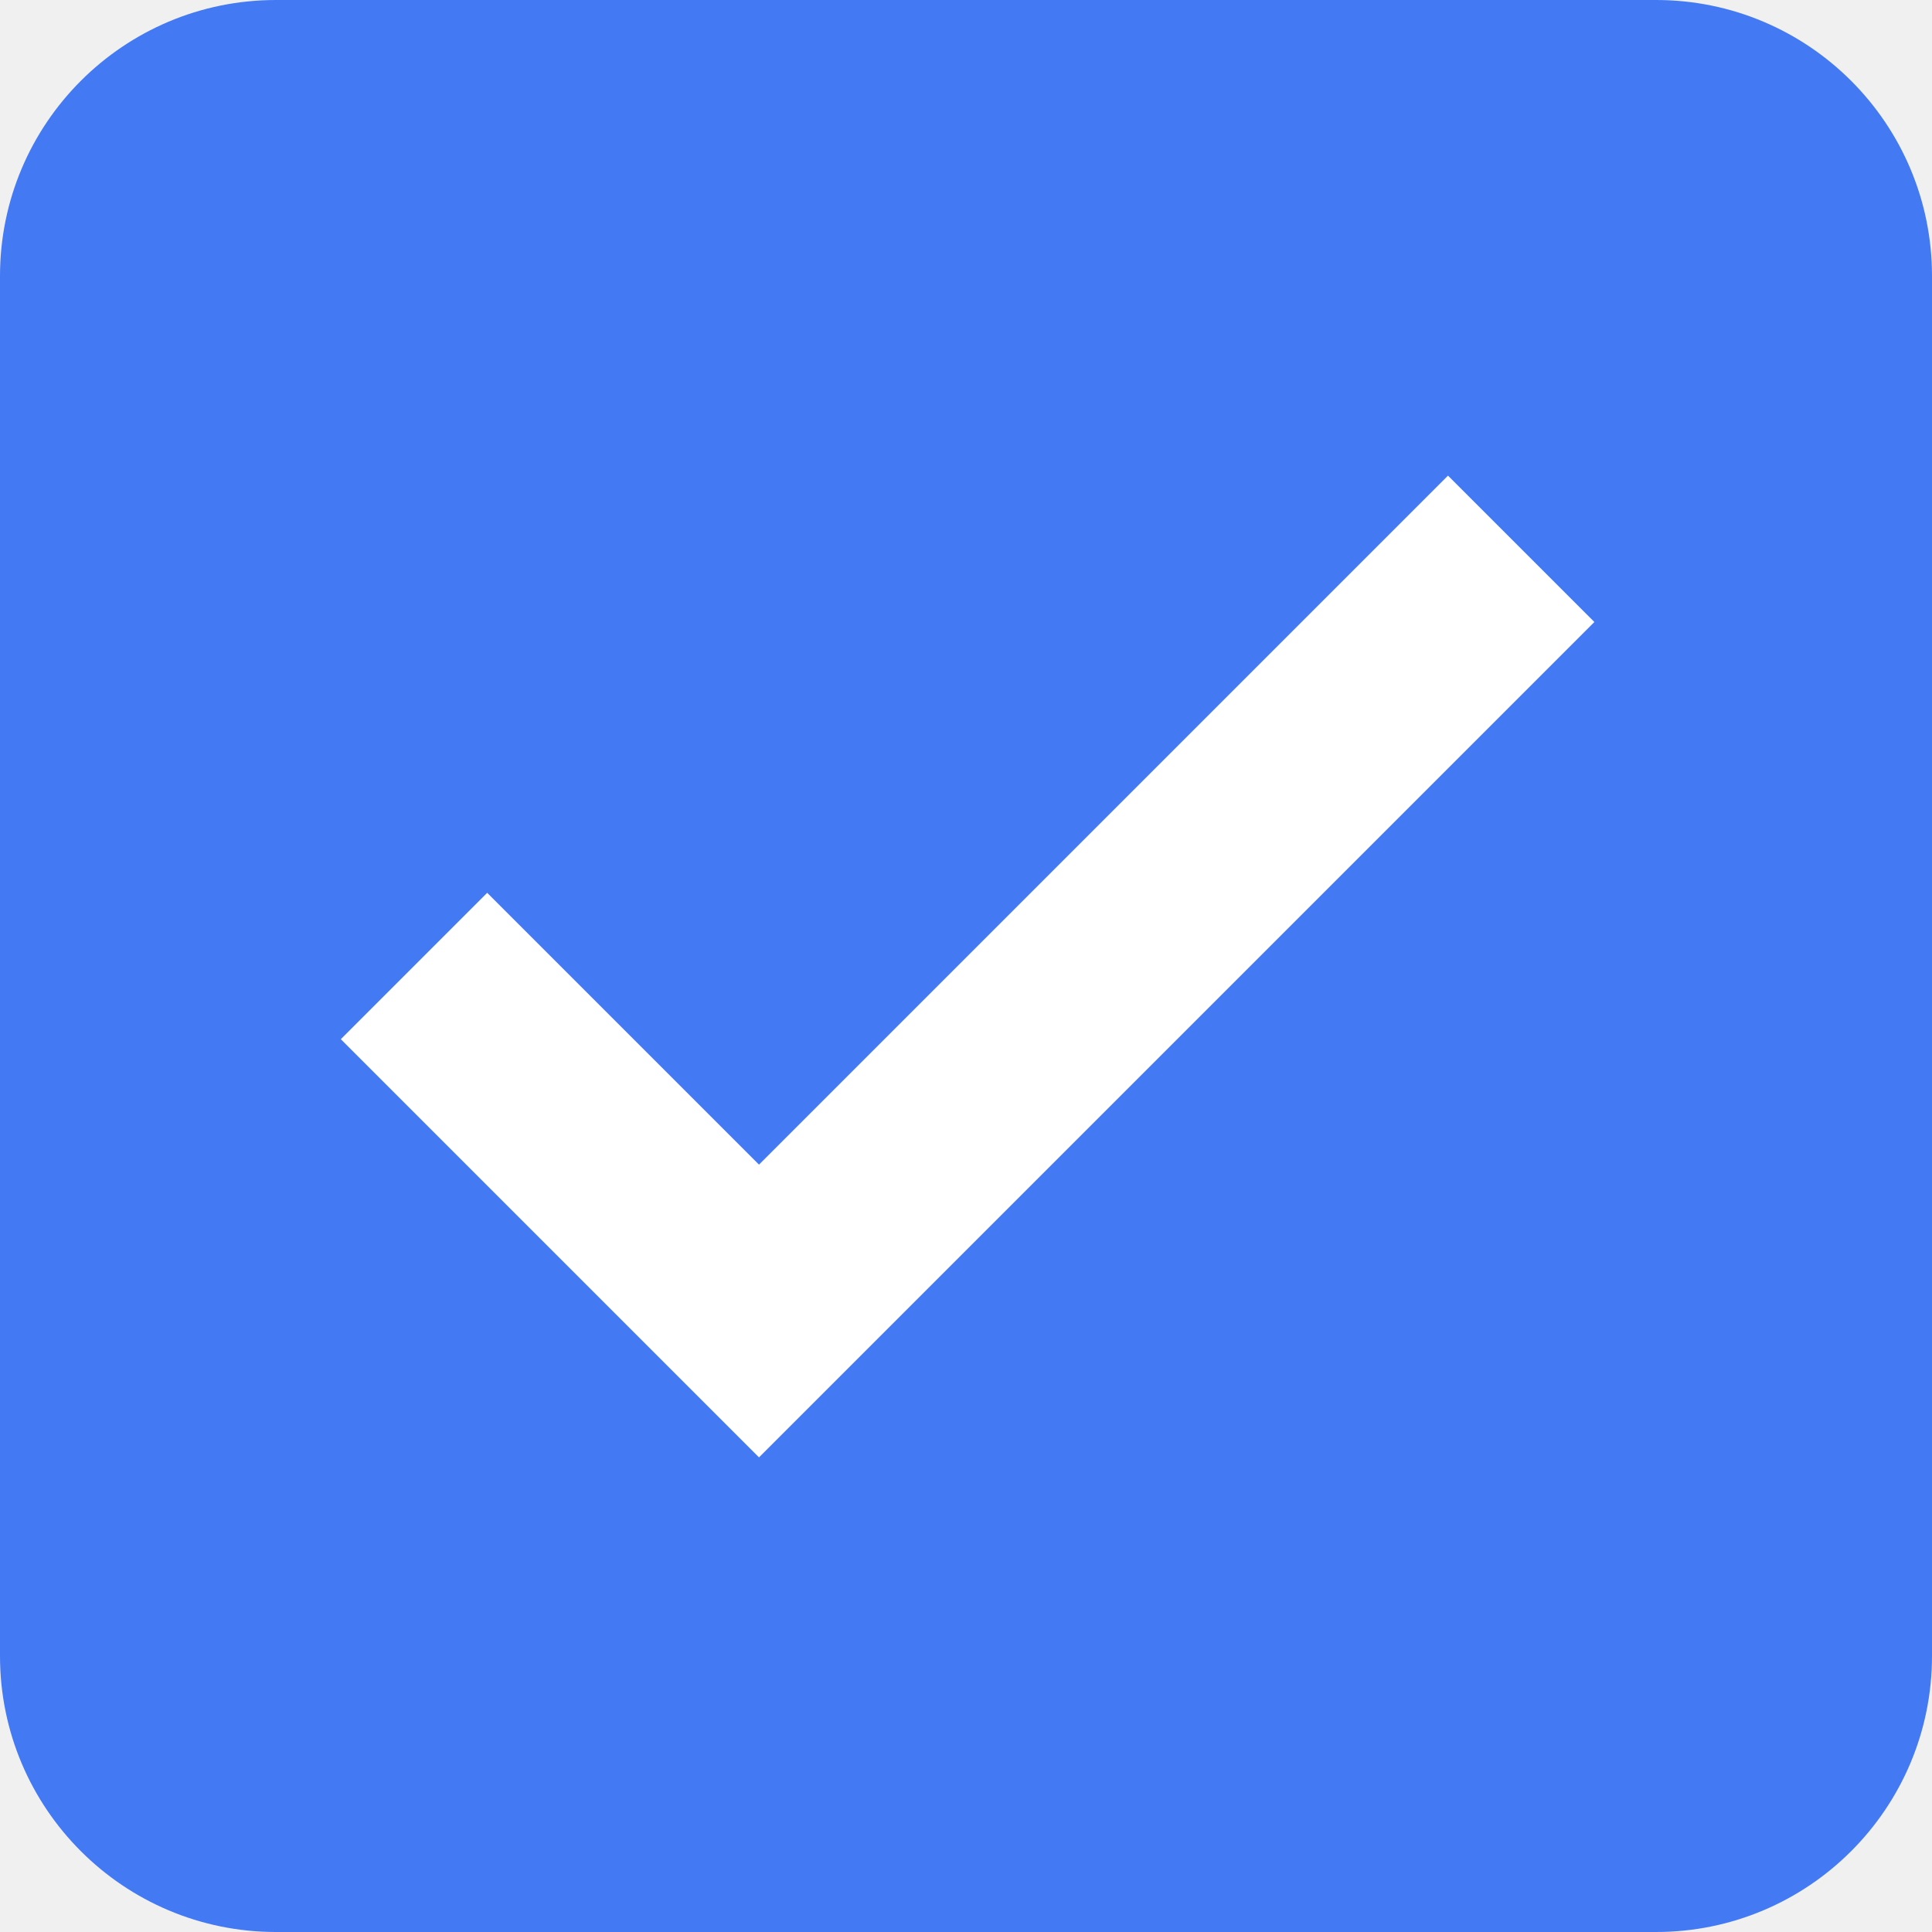
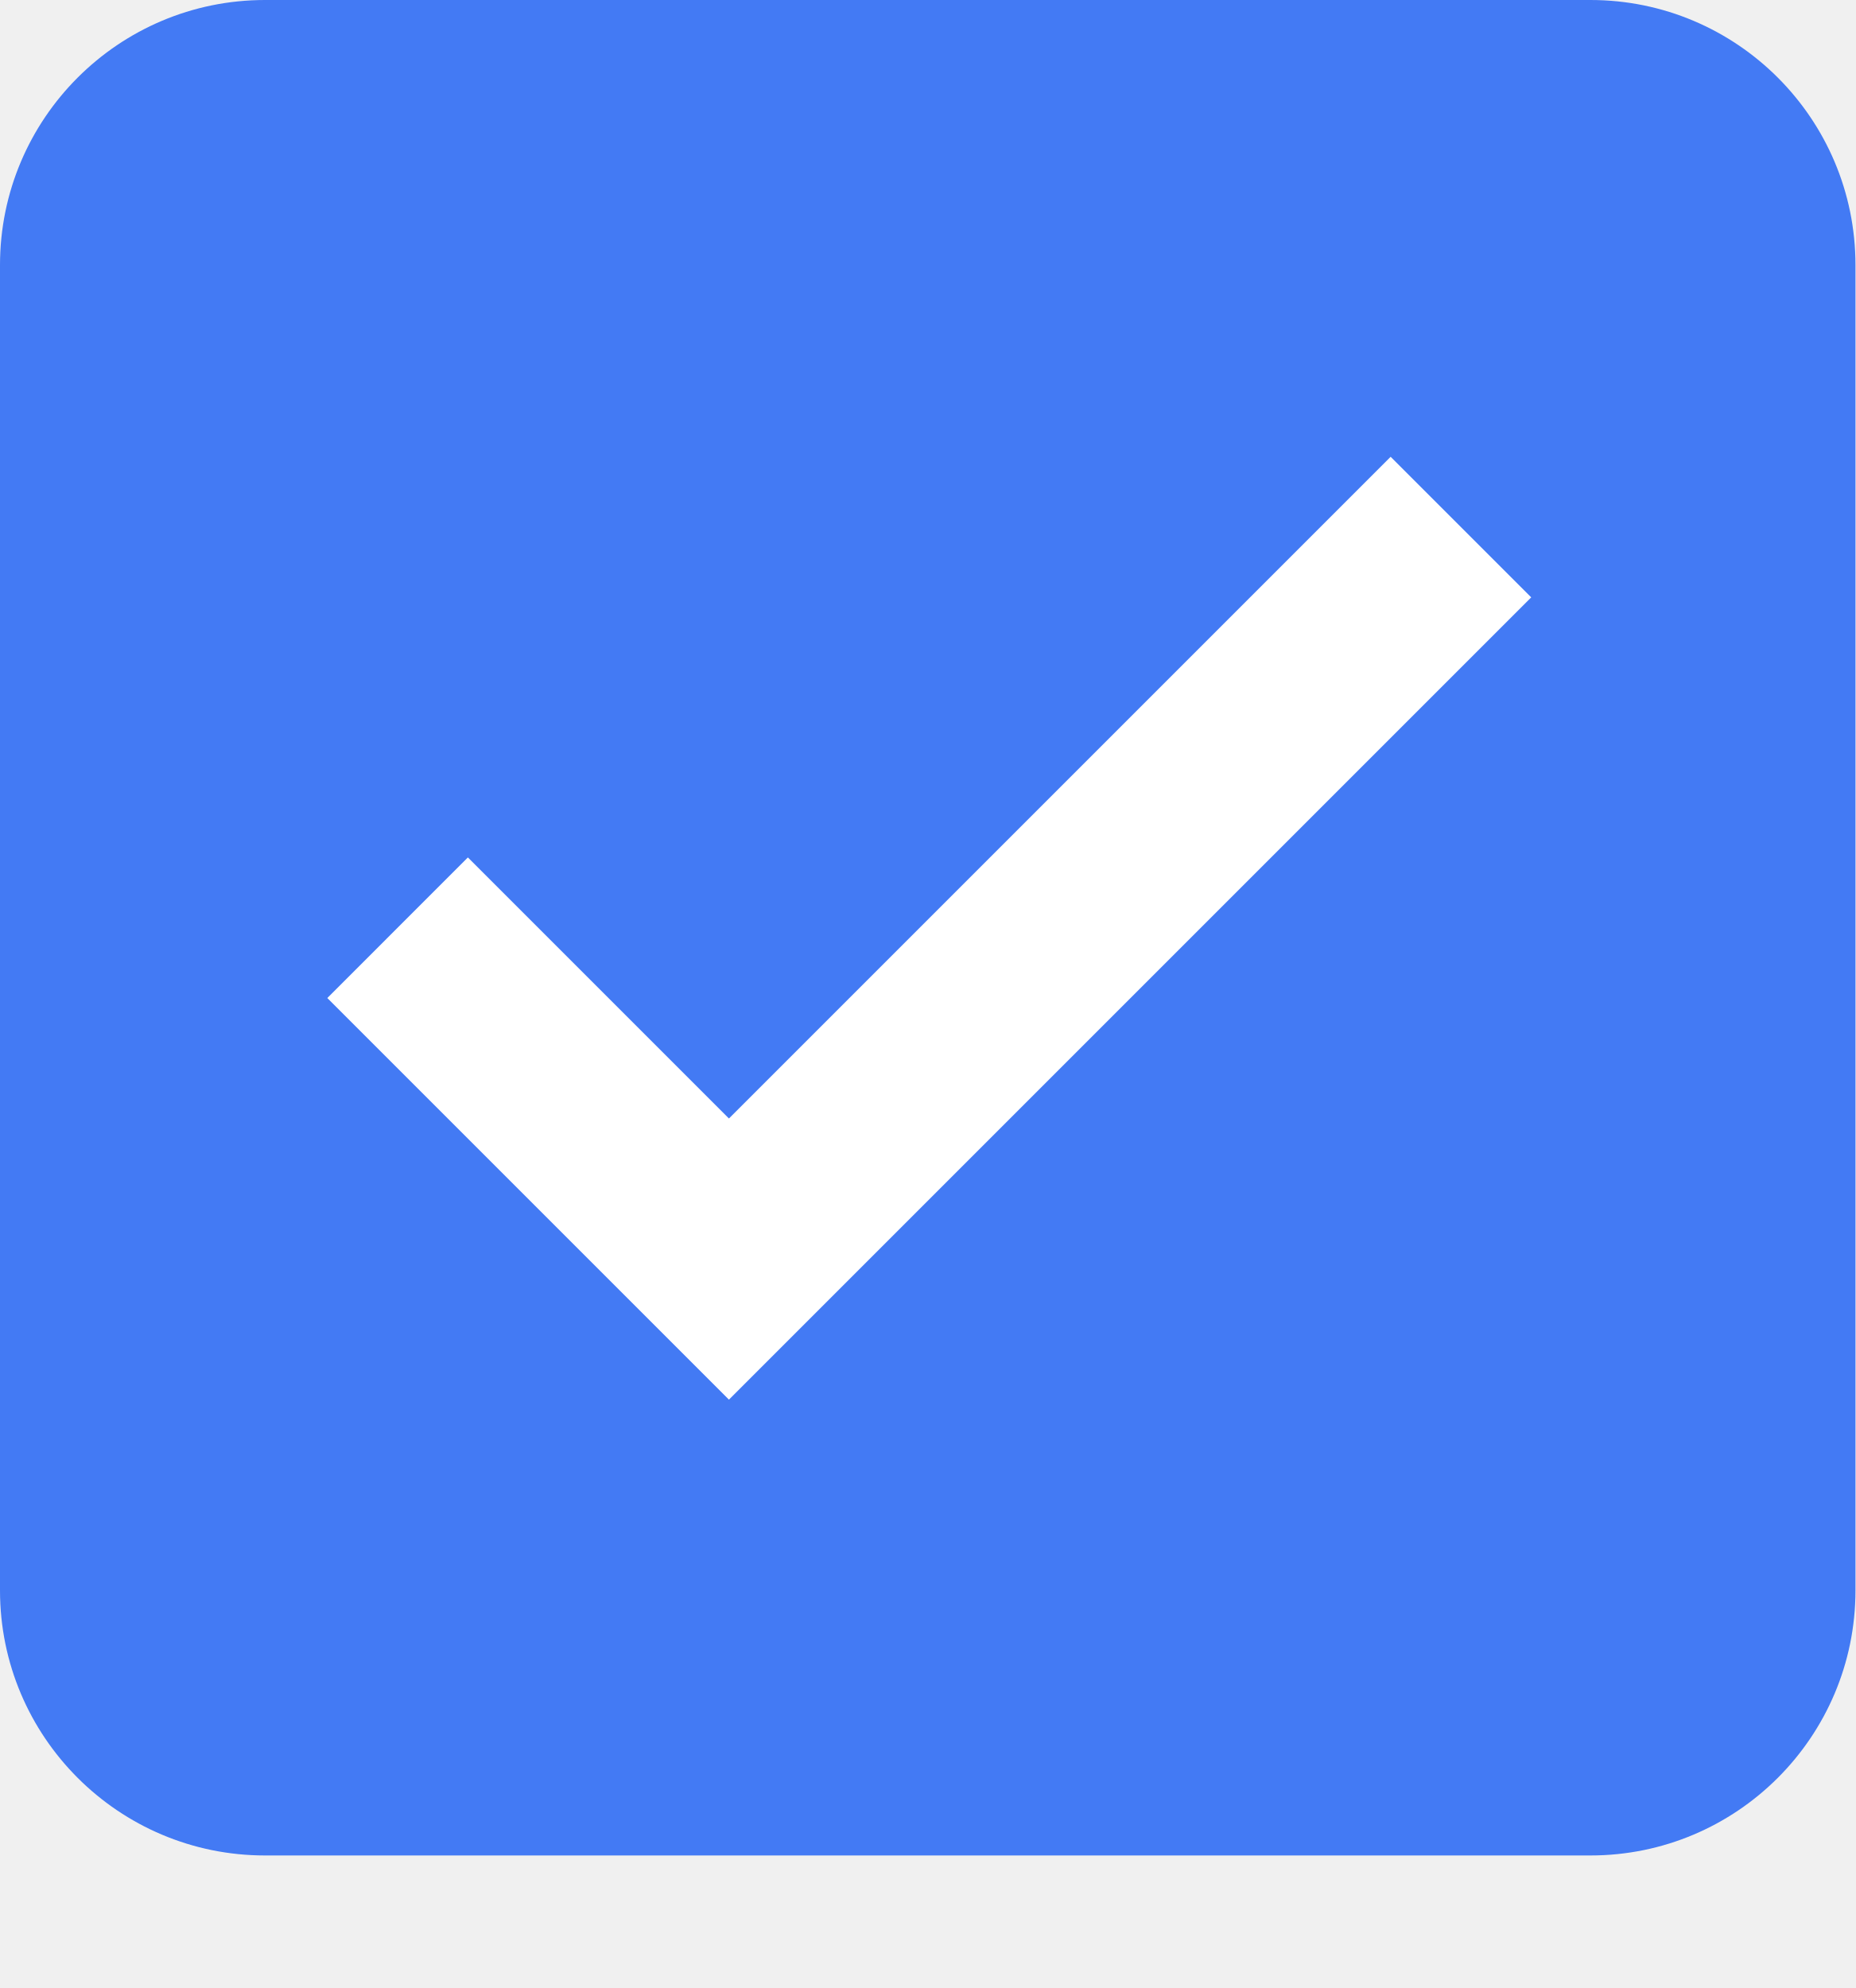
- <svg xmlns="http://www.w3.org/2000/svg" width="14px" height="14px" viewBox="0 0 14 14" version="1.1">
-   <g id="Contacts-List" stroke="none" stroke-width="1" fill="none" fill-rule="evenodd">
-     <g id="Contacts-List-Action-Bar" transform="translate(-50, -432)">
-       <g id="cell-selected-1" transform="translate(30, 409)">
-         <g id="checked-icon" transform="translate(20, 23)">
-           <rect id="Rectangle" fill="#437AF4" x="0" y="0" width="14" height="14" rx="2" />
-           <polyline id="Path" stroke="#FFFFFF" stroke-width="1.5" points="3 7 5.5 9.5 11.023 3.977" />
-         </g>
-       </g>
-     </g>
+ <svg xmlns="http://www.w3.org/2000/svg" width="14px" height="15px" viewBox="0 0 14 15" version="1.1">
+   <g id="Page-2" stroke="none" stroke-width="1" fill="none" fill-rule="evenodd">
+     <rect id="Rectangle" fill="#437AF4" fill-rule="nonzero" x="0" y="0" width="14" height="14" rx="2" />
+     <polyline id="Path" stroke="#FFFFFF" stroke-width="1.5" points="3 7 5.5 9.5 11.023 3.977" />
  </g>
</svg>
